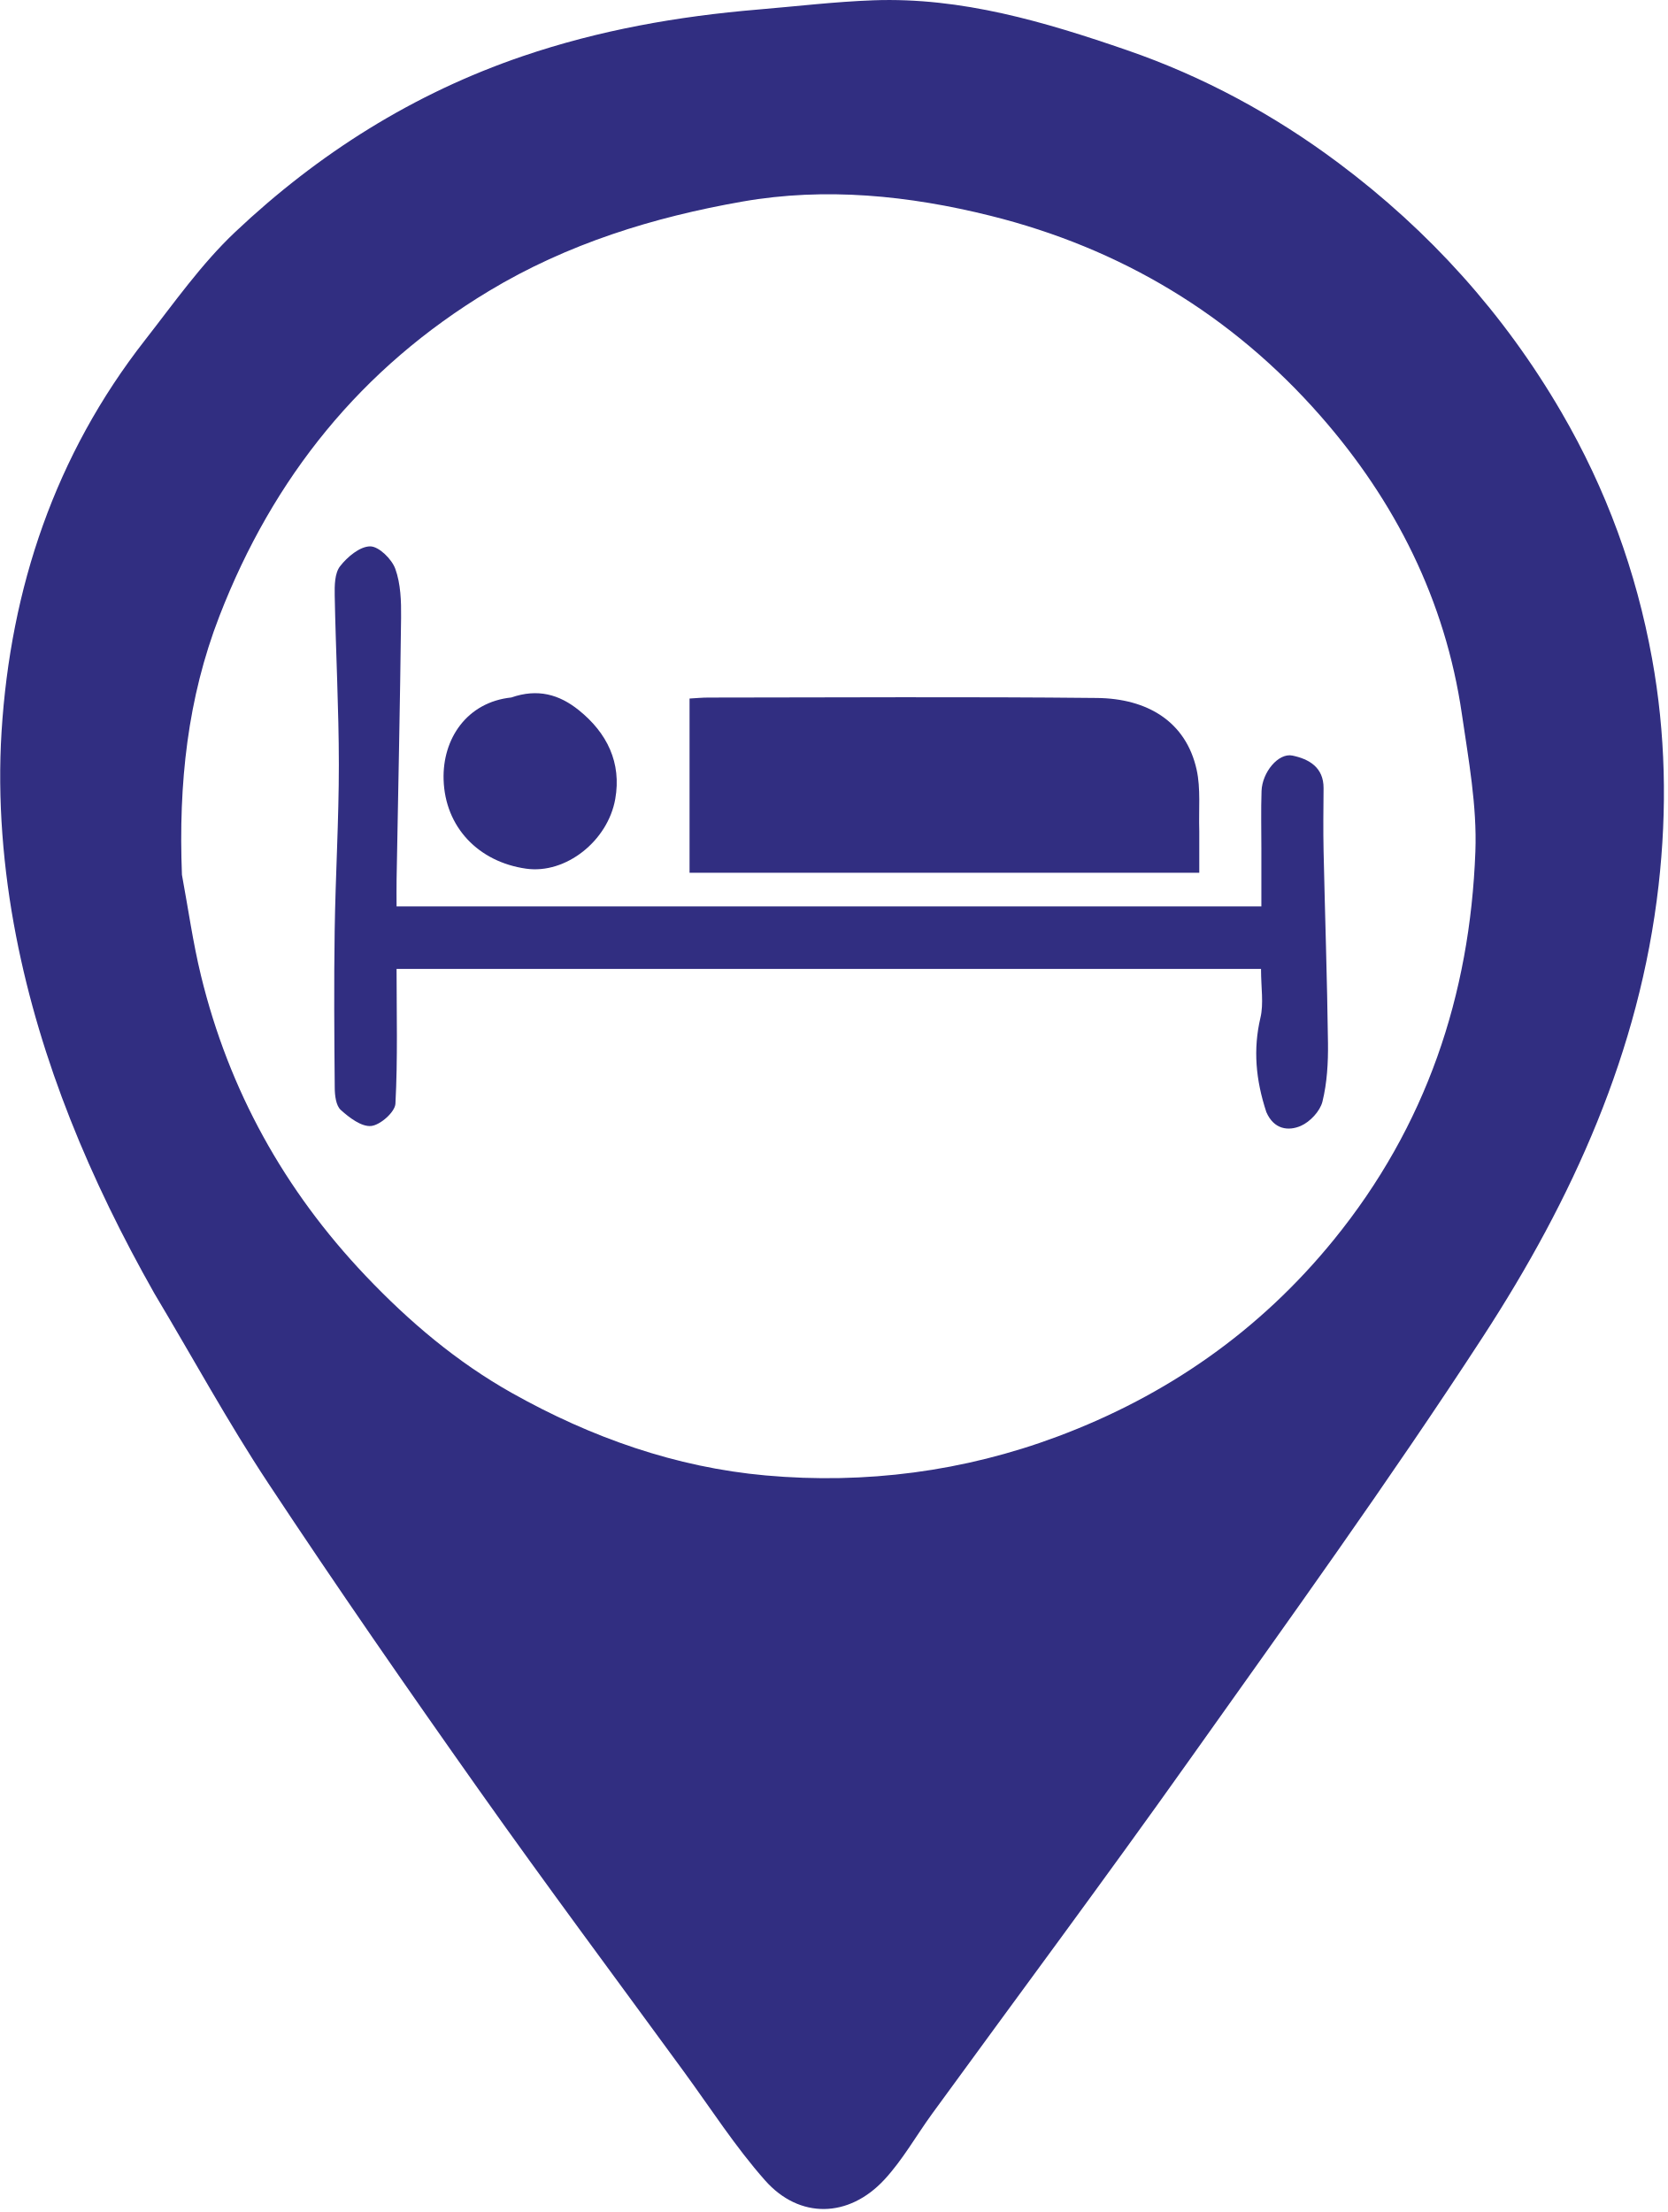
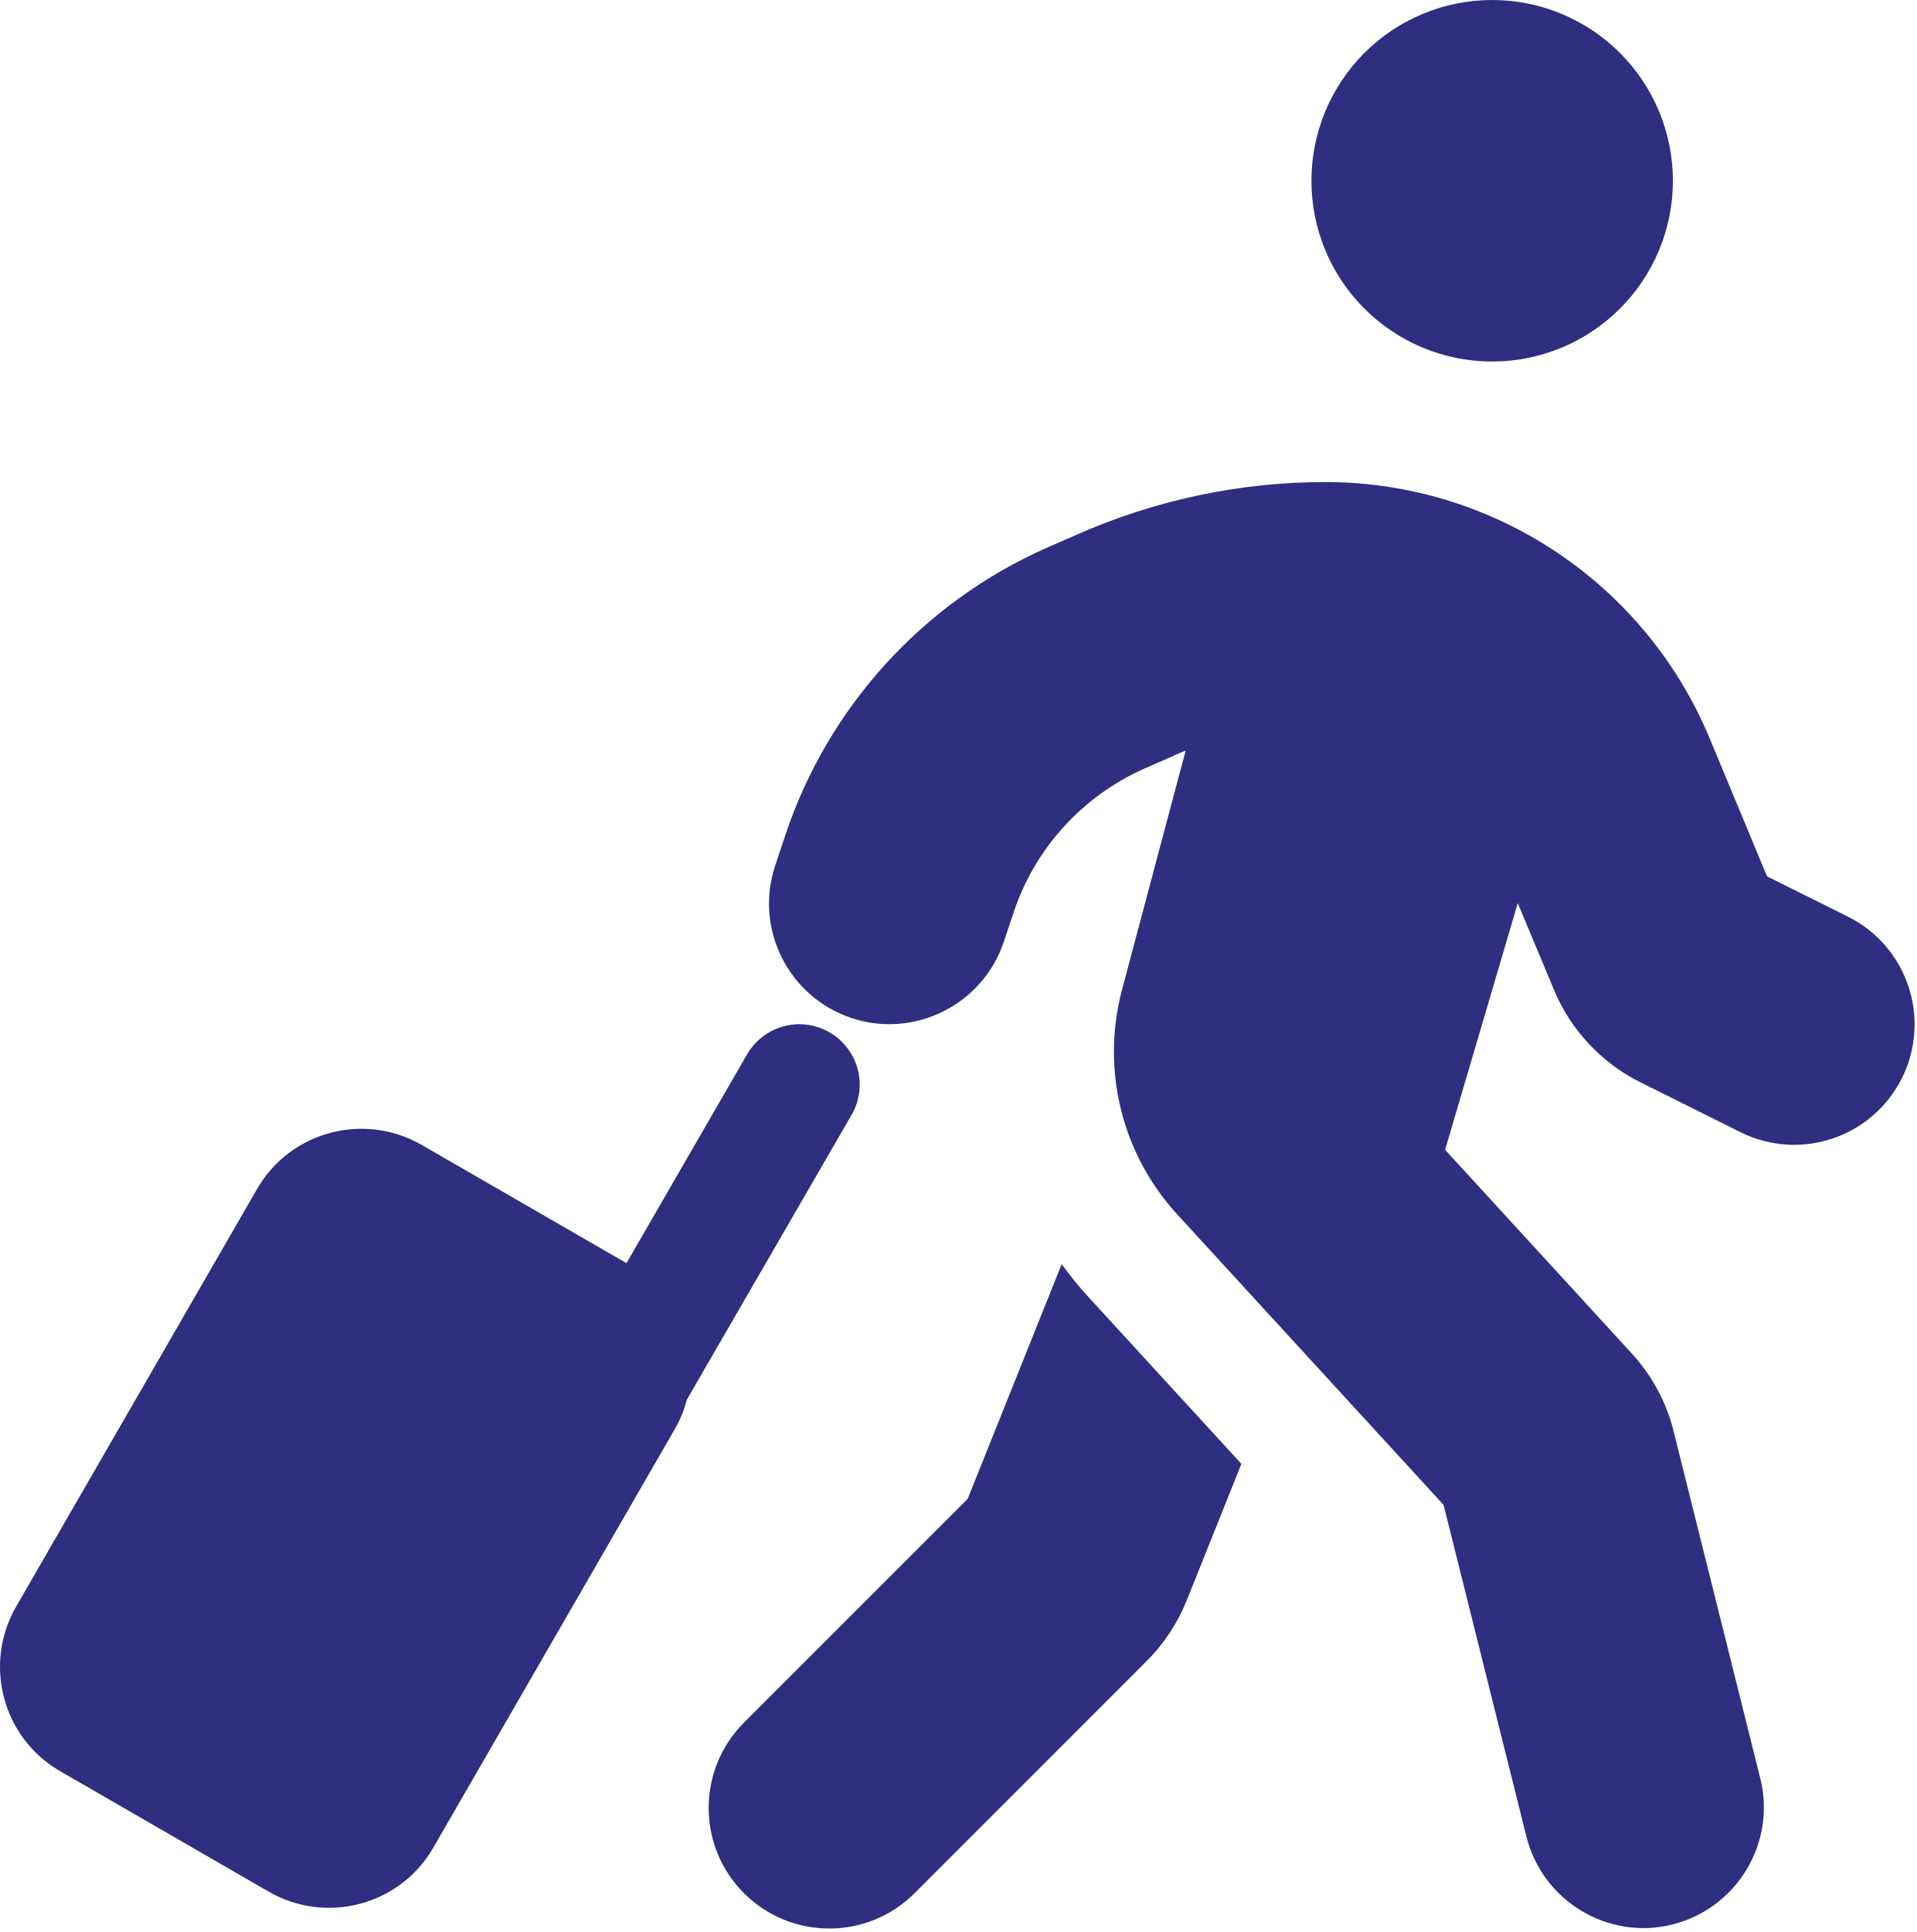
- <svg xmlns="http://www.w3.org/2000/svg" width="349" height="463" viewBox="0 0 349 463" fill="none">
-   <path d="M32.296 270.709C18.869 246.977 8.496 222.301 3.364 195.928C0.647 181.966 -0.557 167.303 0.328 153.13C2.204 123.109 11.532 95.263 30.332 71.208C36.392 63.454 42.134 55.256 49.237 48.549C66.627 32.129 86.546 19.547 109.392 11.761C125.429 6.296 141.892 3.402 158.69 1.994C166.72 1.321 174.74 0.355 182.785 0.062C201.269 -0.61 218.713 4.586 235.901 10.512C251.834 16.005 266.594 23.989 280.084 34.074C299.131 48.313 314.772 65.637 326.795 86.287C336.179 102.403 342.462 119.641 345.762 137.835C348.605 153.506 348.942 169.382 347.128 185.341C343.176 220.112 329.071 251.053 310.366 279.805C290.713 310.016 269.589 339.283 248.72 368.687C231.14 393.457 212.997 417.827 195.122 442.387C191.761 447.004 188.927 452.093 185.076 456.245C177.63 464.272 167.32 464.512 160.133 456.394C153.882 449.332 148.73 441.291 143.146 433.643C128.796 413.99 114.251 394.474 100.204 374.606C85.228 353.424 70.442 332.093 56.139 310.454C47.698 297.682 40.353 284.186 32.296 270.709ZM38.078 183.101C39.388 190.146 40.372 197.271 42.066 204.222C47.913 228.221 59.508 249.125 76.523 267.045C85.638 276.642 95.641 285.116 107.212 291.611C123.737 300.889 141.421 307.136 160.259 308.829C181.102 310.702 201.755 308.01 221.355 300.675C244.151 292.144 263.623 278.621 279.18 259.472C298.482 235.713 307.657 208.362 308.788 178.246C309.148 168.673 307.346 158.957 305.951 149.391C302.484 125.629 292.028 104.906 276.366 87.051C257.843 65.935 234.585 51.952 207.271 45.158C190.213 40.915 172.771 39.142 155.387 42.191C136.765 45.457 118.777 51.006 102.356 60.898C75.575 77.031 57.154 99.957 45.916 128.974C39.264 146.145 37.332 163.94 38.078 183.101Z" fill="#312e81" />
-   <path d="M265.034 232.77C262.817 226.018 262.242 219.666 263.805 213.01C264.503 210.036 263.923 206.761 263.923 202.812C203.529 202.812 143.381 202.812 82.999 202.812C82.999 212.028 83.262 221.545 82.761 231.022C82.669 232.764 79.596 235.487 77.686 235.682C75.659 235.89 73.1 233.935 71.317 232.323C70.313 231.416 70.073 229.298 70.059 227.721C69.959 216.751 69.882 205.778 70.045 194.81C70.218 183.229 70.923 171.652 70.919 160.074C70.915 148.268 70.274 136.464 70.053 124.656C70.015 122.579 70.035 119.992 71.171 118.527C72.687 116.571 75.319 114.365 77.475 114.362C79.296 114.359 82.001 117.025 82.74 119.077C83.871 122.218 83.984 125.852 83.944 129.27C83.73 147.534 83.331 165.797 83.004 184.06C82.972 185.856 83 187.652 83 189.721C143.335 189.721 203.258 189.721 263.996 189.721C263.996 185.793 263.996 181.715 263.997 177.636C263.998 173.614 263.896 169.589 264.033 165.572C264.165 161.671 267.542 157.536 270.501 158.152C273.925 158.865 277.045 160.597 277.014 164.983C276.983 169.337 276.921 173.692 277.015 178.043C277.307 191.476 277.768 204.905 277.939 218.338C277.99 222.426 277.752 226.632 276.783 230.571C276.291 232.571 274.191 234.819 272.255 235.661C269.678 236.781 266.624 236.445 265.034 232.77Z" fill="#312e81" />
-   <path d="M251 173.965C251 177.094 251 179.732 251 182.68C215.326 182.68 179.981 182.68 144.318 182.68C144.318 170.63 144.318 158.592 144.318 146.211C145.678 146.138 146.958 146.01 148.239 146.009C175.362 145.998 202.487 145.811 229.607 146.096C240.06 146.206 248.206 150.97 250.449 161.11C251.327 165.078 250.856 169.345 251 173.965Z" fill="#312e81" />
-   <path d="M107.018 145.992C112.538 144.069 117.044 145.361 121.116 148.628C127.077 153.41 130.107 159.656 128.77 167.235C127.222 176.01 118.427 183.001 110.124 181.826C100.155 180.416 93.143 173.154 92.842 163.184C92.584 154.641 97.712 146.969 107.018 145.992Z" fill="#312e81" />
+ <svg xmlns="http://www.w3.org/2000/svg" width="509" height="513" viewBox="0 0 509 513" fill="none">
+   <path d="M396.278 96C409.009 96 421.218 90.943 430.22 81.941C439.221 72.939 444.278 60.73 444.278 48C444.278 35.27 439.221 23.061 430.22 14.059C421.218 5.057 409.009 0 396.278 0C383.548 0 371.339 5.057 362.337 14.059C353.336 23.061 348.278 35.27 348.278 48C348.278 60.73 353.336 72.939 362.337 81.941C371.339 90.943 383.548 96 396.278 96ZM311.978 200.5C312.978 200.1 313.878 199.7 314.878 199.3L297.978 262.8C292.378 283.9 297.878 306.4 312.678 322.5L383.378 399.6L405.378 487.7C409.678 504.8 427.078 515.3 444.178 511C461.278 506.7 471.778 489.3 467.478 472.2L444.478 380.1C442.578 372.3 438.678 365.2 433.278 359.3L383.778 305.3L403.078 239.8L412.678 262.8C417.078 273.4 425.178 282.1 435.478 287.3L462.178 300.6C477.978 308.5 497.178 302.1 505.078 286.3C512.978 270.5 506.578 251.3 490.778 243.4L469.278 232.7L453.978 195.9C436.778 154.8 396.578 128 351.978 128C329.178 128 306.678 132.8 285.878 142L277.878 145.5C244.978 160.1 219.778 187.9 208.478 222L205.878 229.8C200.278 246.6 209.378 264.7 226.078 270.3C242.778 275.9 260.978 266.8 266.578 250.1L269.178 242.3C274.878 225.2 287.478 211.4 303.878 204.1L311.878 200.6L311.978 200.5ZM281.978 335.6L256.978 398L197.578 457.4C185.078 469.9 185.078 490.2 197.578 502.7C210.078 515.2 230.378 515.2 242.878 502.7L304.578 441C309.178 436.4 312.778 430.9 315.178 424.9L329.678 388.7L288.978 344.3C286.478 341.6 284.178 338.7 281.978 335.7V335.6ZM220.278 274.1C212.578 269.7 202.878 272.3 198.378 280L166.378 335.4L111.978 304C96.678 295.2 77.078 300.4 68.278 315.7L4.278 426.6C-4.522 441.9 0.678 461.5 15.978 470.3L71.378 502.3C86.678 511.1 106.278 505.9 115.078 490.6L179.078 379.7C180.578 377.1 181.678 374.5 182.378 371.7L226.178 296C230.578 288.3 227.978 278.6 220.278 274.1Z" fill="#302E81" />
</svg>
